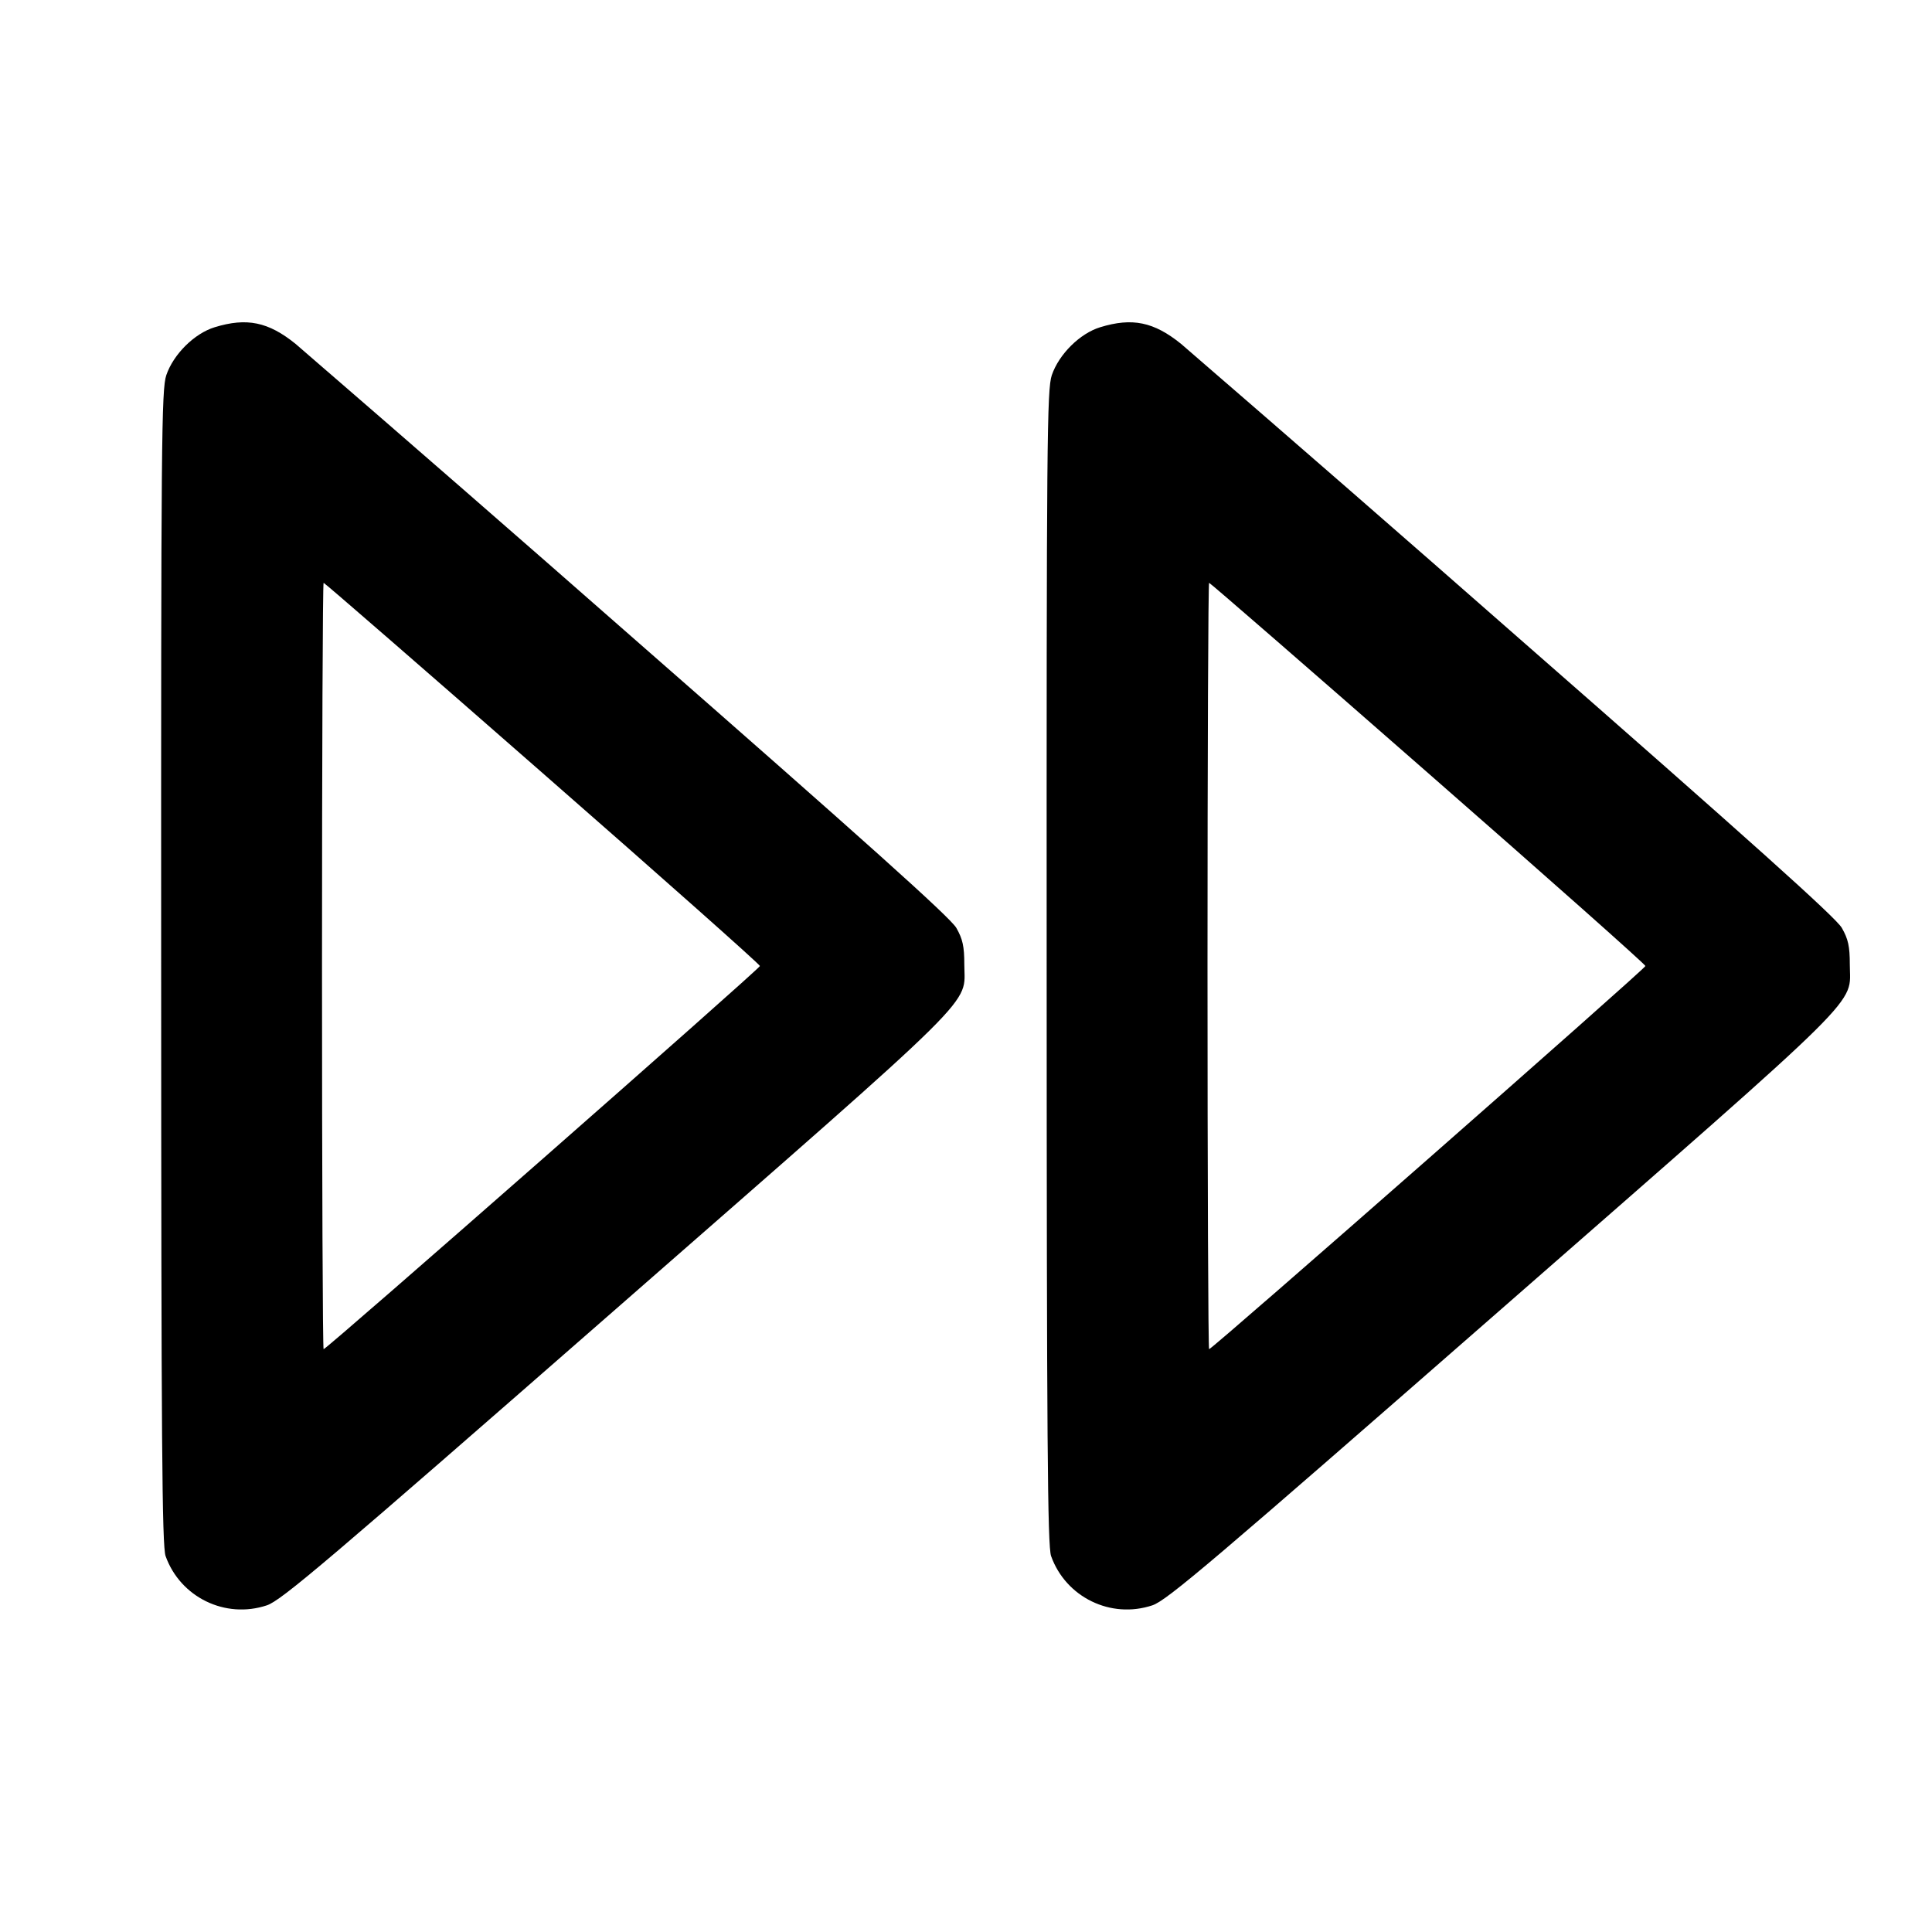
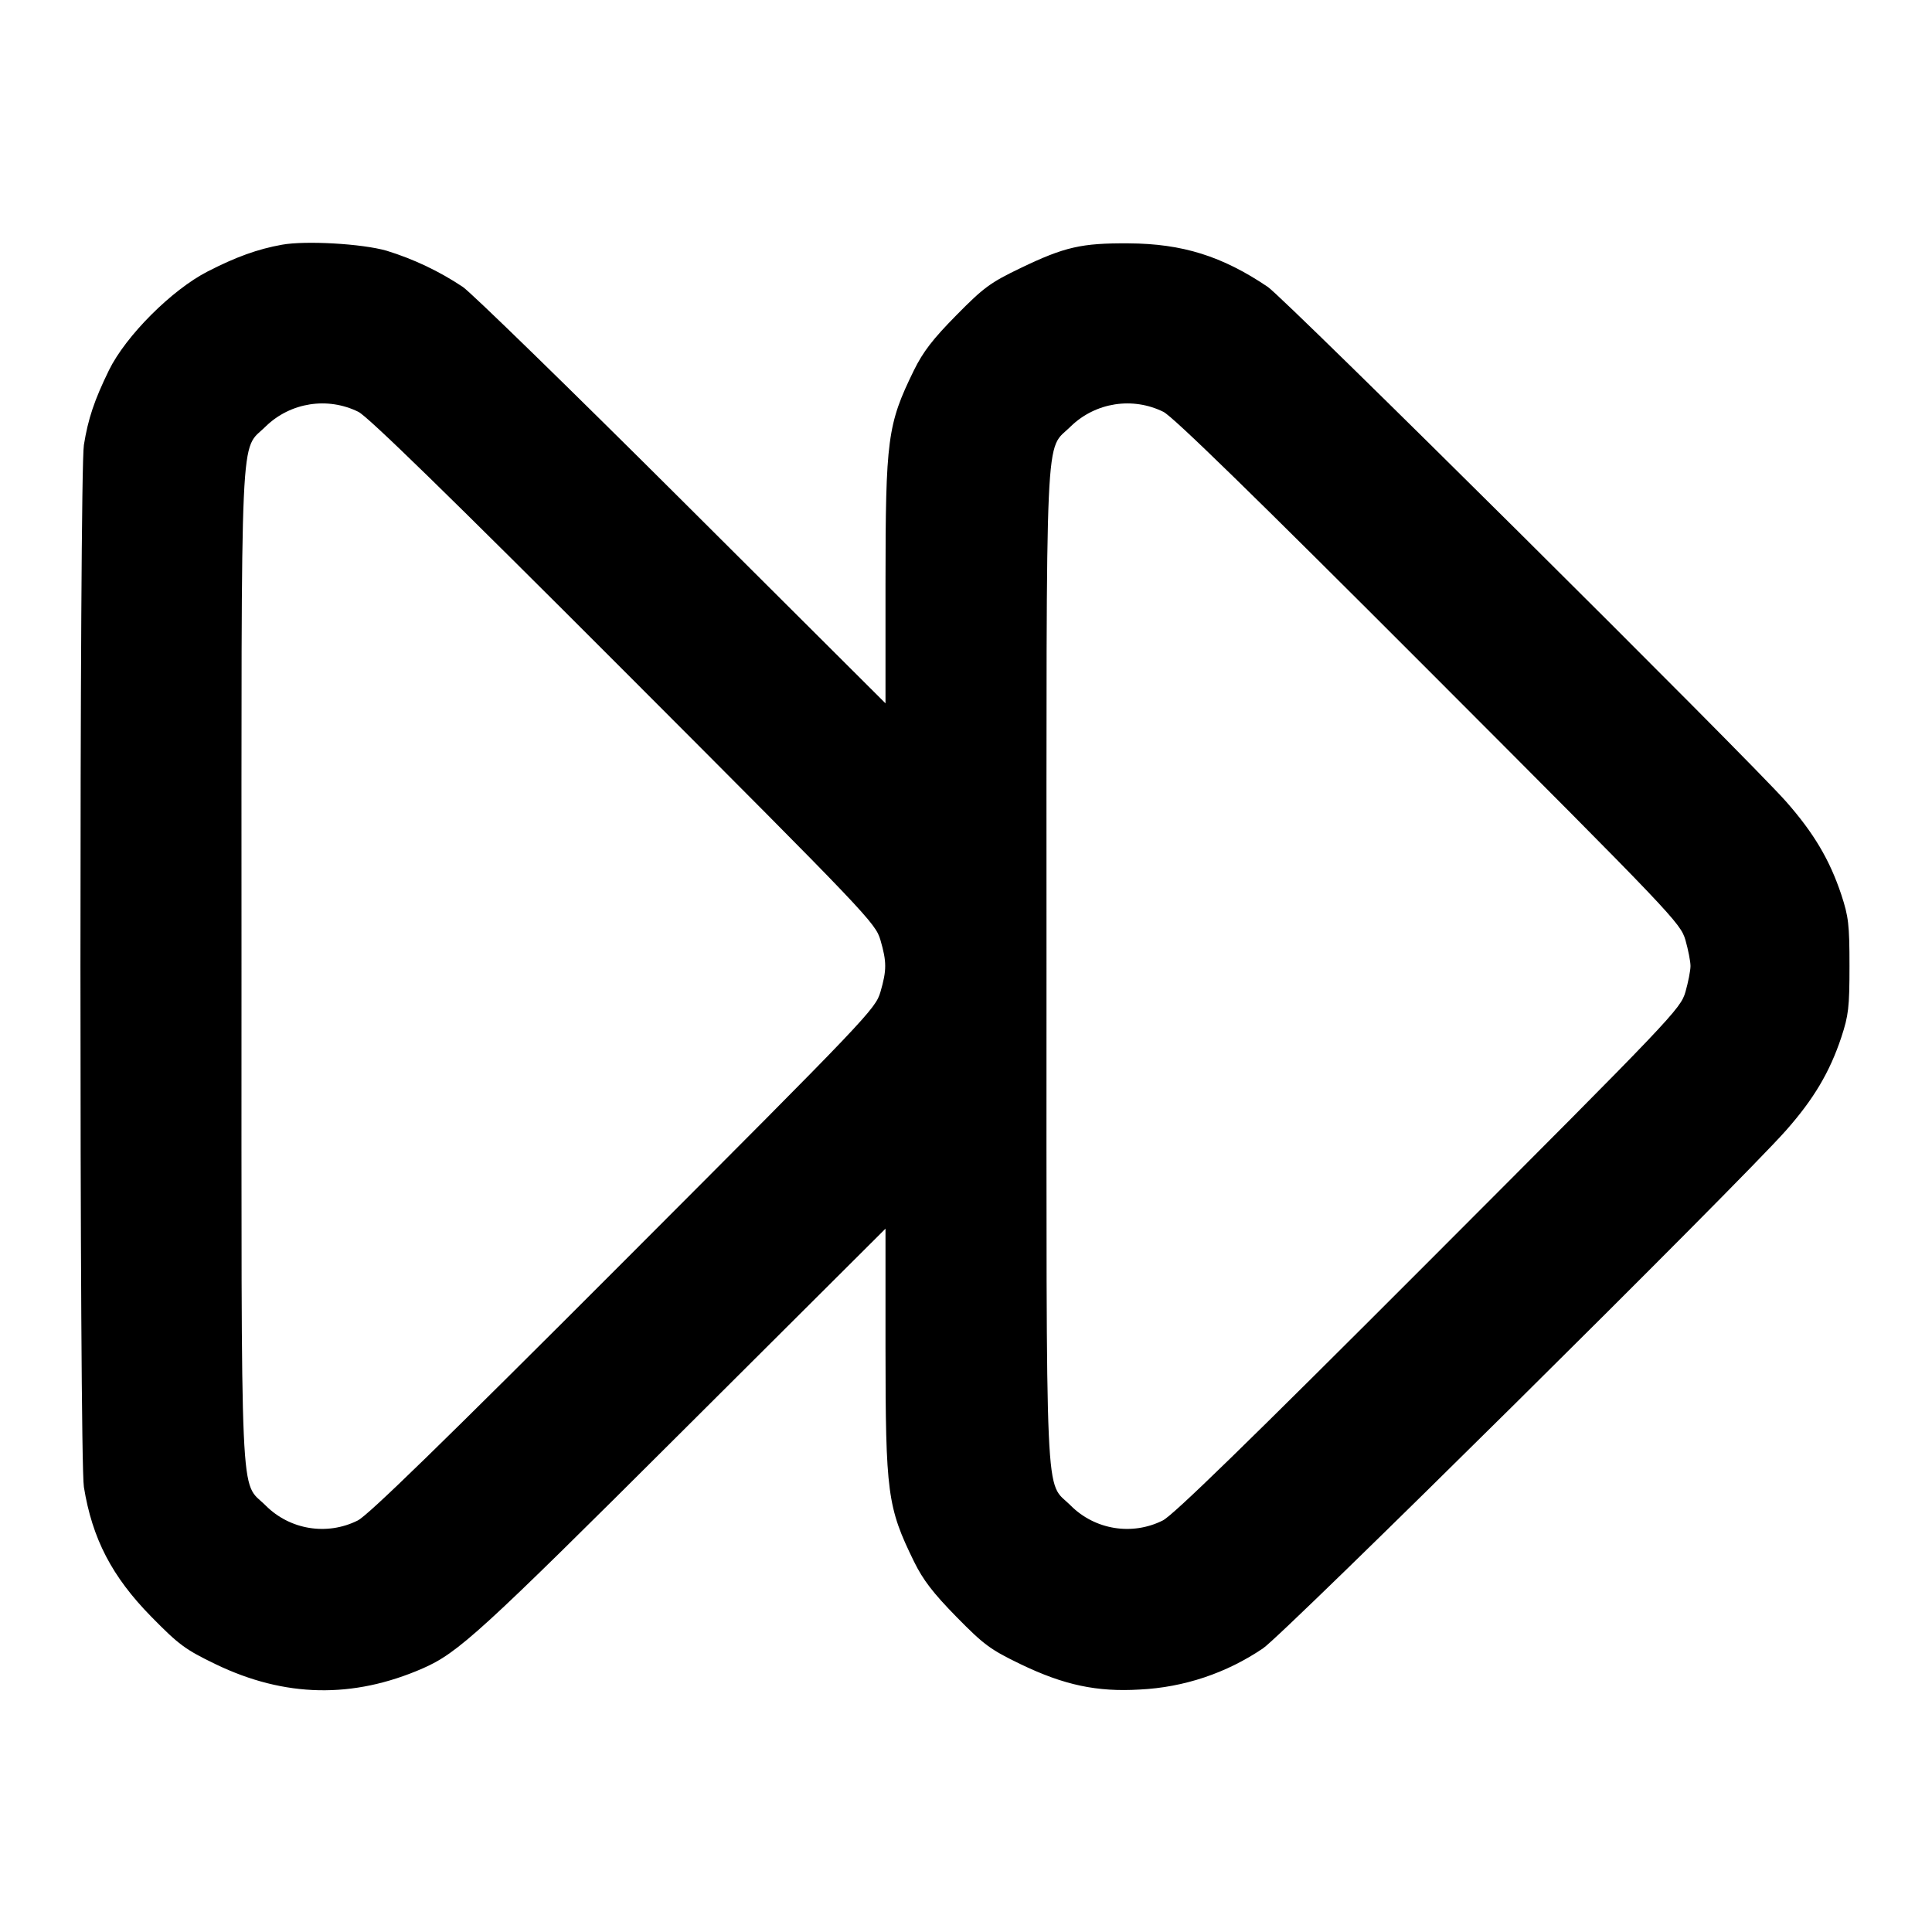
- <svg xmlns="http://www.w3.org/2000/svg" width="24" height="24" fill="none" stroke="currentColor" stroke-width="2" stroke-linecap="round" stroke-linejoin="round" class="icon icon-tabler icons-tabler-outline icon-tabler-player-track-next">
-   <path d="M2.667 4.065c-.252.077-.512.335-.601.595-.06.178-.066.792-.064 7.357.001 5.879.011 7.19.055 7.313a1 1 0 0 0 1.258.612c.18-.06.741-.537 4.344-3.688 4.599-4.024 4.321-3.75 4.32-4.274 0-.223-.02-.315-.099-.453-.072-.127-1.139-1.084-4.036-3.62a675.716 675.716 0 0 0-4.172-3.635c-.339-.274-.607-.329-1.005-.207m11 0c-.252.077-.512.335-.601.595-.06.178-.066.792-.064 7.357.001 5.879.011 7.19.055 7.313a1 1 0 0 0 1.258.612c.18-.06.741-.537 4.344-3.688 4.599-4.024 4.321-3.75 4.32-4.274 0-.223-.02-.315-.099-.453-.072-.127-1.139-1.084-4.036-3.62a675.716 675.716 0 0 0-4.172-3.635c-.339-.274-.607-.329-1.005-.207M6.74 9.603c1.485 1.299 2.7 2.378 2.7 2.397 0 .034-5.381 4.76-5.42 4.76-.011 0-.02-2.142-.02-4.76s.009-4.76.02-4.76c.012 0 1.236 1.063 2.72 2.363m11 0c1.485 1.299 2.7 2.378 2.7 2.397 0 .034-5.381 4.76-5.42 4.76-.011 0-.02-2.142-.02-4.76s.009-4.76.02-4.76c.012 0 1.236 1.063 2.72 2.363" fill="#000" fill-rule="evenodd" stroke="none" />
+ <svg xmlns="http://www.w3.org/2000/svg" width="24" height="24" fill="none" stroke="currentColor" stroke-width="2" stroke-linecap="round" stroke-linejoin="round" class="lucide lucide-fast-forward">
+   <path d="M3.503 3.04c-.302.054-.572.152-.923.332-.447.229-1.018.801-1.227 1.228-.181.371-.259.603-.311.928-.057.347-.057 12.597 0 12.944.104.642.348 1.113.838 1.612.343.349.421.407.8.59.857.413 1.703.43 2.57.052.441-.193.719-.447 3.22-2.941L11 15.263v1.478c.001 1.813.023 1.981.354 2.657.112.228.236.39.526.686.343.349.421.407.8.59.538.259.947.346 1.479.314a2.984 2.984 0 0 0 1.531-.512c.257-.172 5.916-5.776 6.496-6.433.345-.39.543-.724.687-1.156.09-.273.102-.372.102-.887s-.012-.614-.102-.887c-.144-.432-.342-.766-.686-1.156-.478-.541-6.228-6.252-6.438-6.393-.567-.383-1.061-.537-1.729-.541-.586-.004-.795.044-1.34.306-.377.181-.459.241-.8.587-.293.297-.413.453-.527.684-.33.675-.352.847-.353 2.658v1.479L8.47 6.215c-1.392-1.387-2.616-2.58-2.721-2.651a3.627 3.627 0 0 0-.945-.449c-.304-.088-1.008-.128-1.301-.075m.949 2.076c.117.057 1.124 1.039 3.295 3.213 3.034 3.038 3.128 3.137 3.19 3.348.079.272.079.374 0 .646-.062.211-.156.31-3.19 3.348-2.256 2.259-3.176 3.155-3.303 3.217a.99.99 0 0 1-1.144-.186c-.324-.323-.3.203-.3-6.702 0-6.911-.024-6.378.303-6.705a1.01 1.01 0 0 1 1.149-.179m10 0c.117.057 1.124 1.039 3.295 3.213 3.034 3.038 3.128 3.137 3.19 3.348.034.12.063.265.063.323 0 .058-.029.203-.063.323-.062.211-.156.31-3.19 3.348-2.256 2.259-3.176 3.155-3.303 3.217a.99.99 0 0 1-1.144-.186c-.324-.323-.3.203-.3-6.702 0-6.911-.024-6.378.303-6.705a1.01 1.01 0 0 1 1.149-.179" fill-rule="evenodd" fill="#000" stroke="none" />
</svg>
